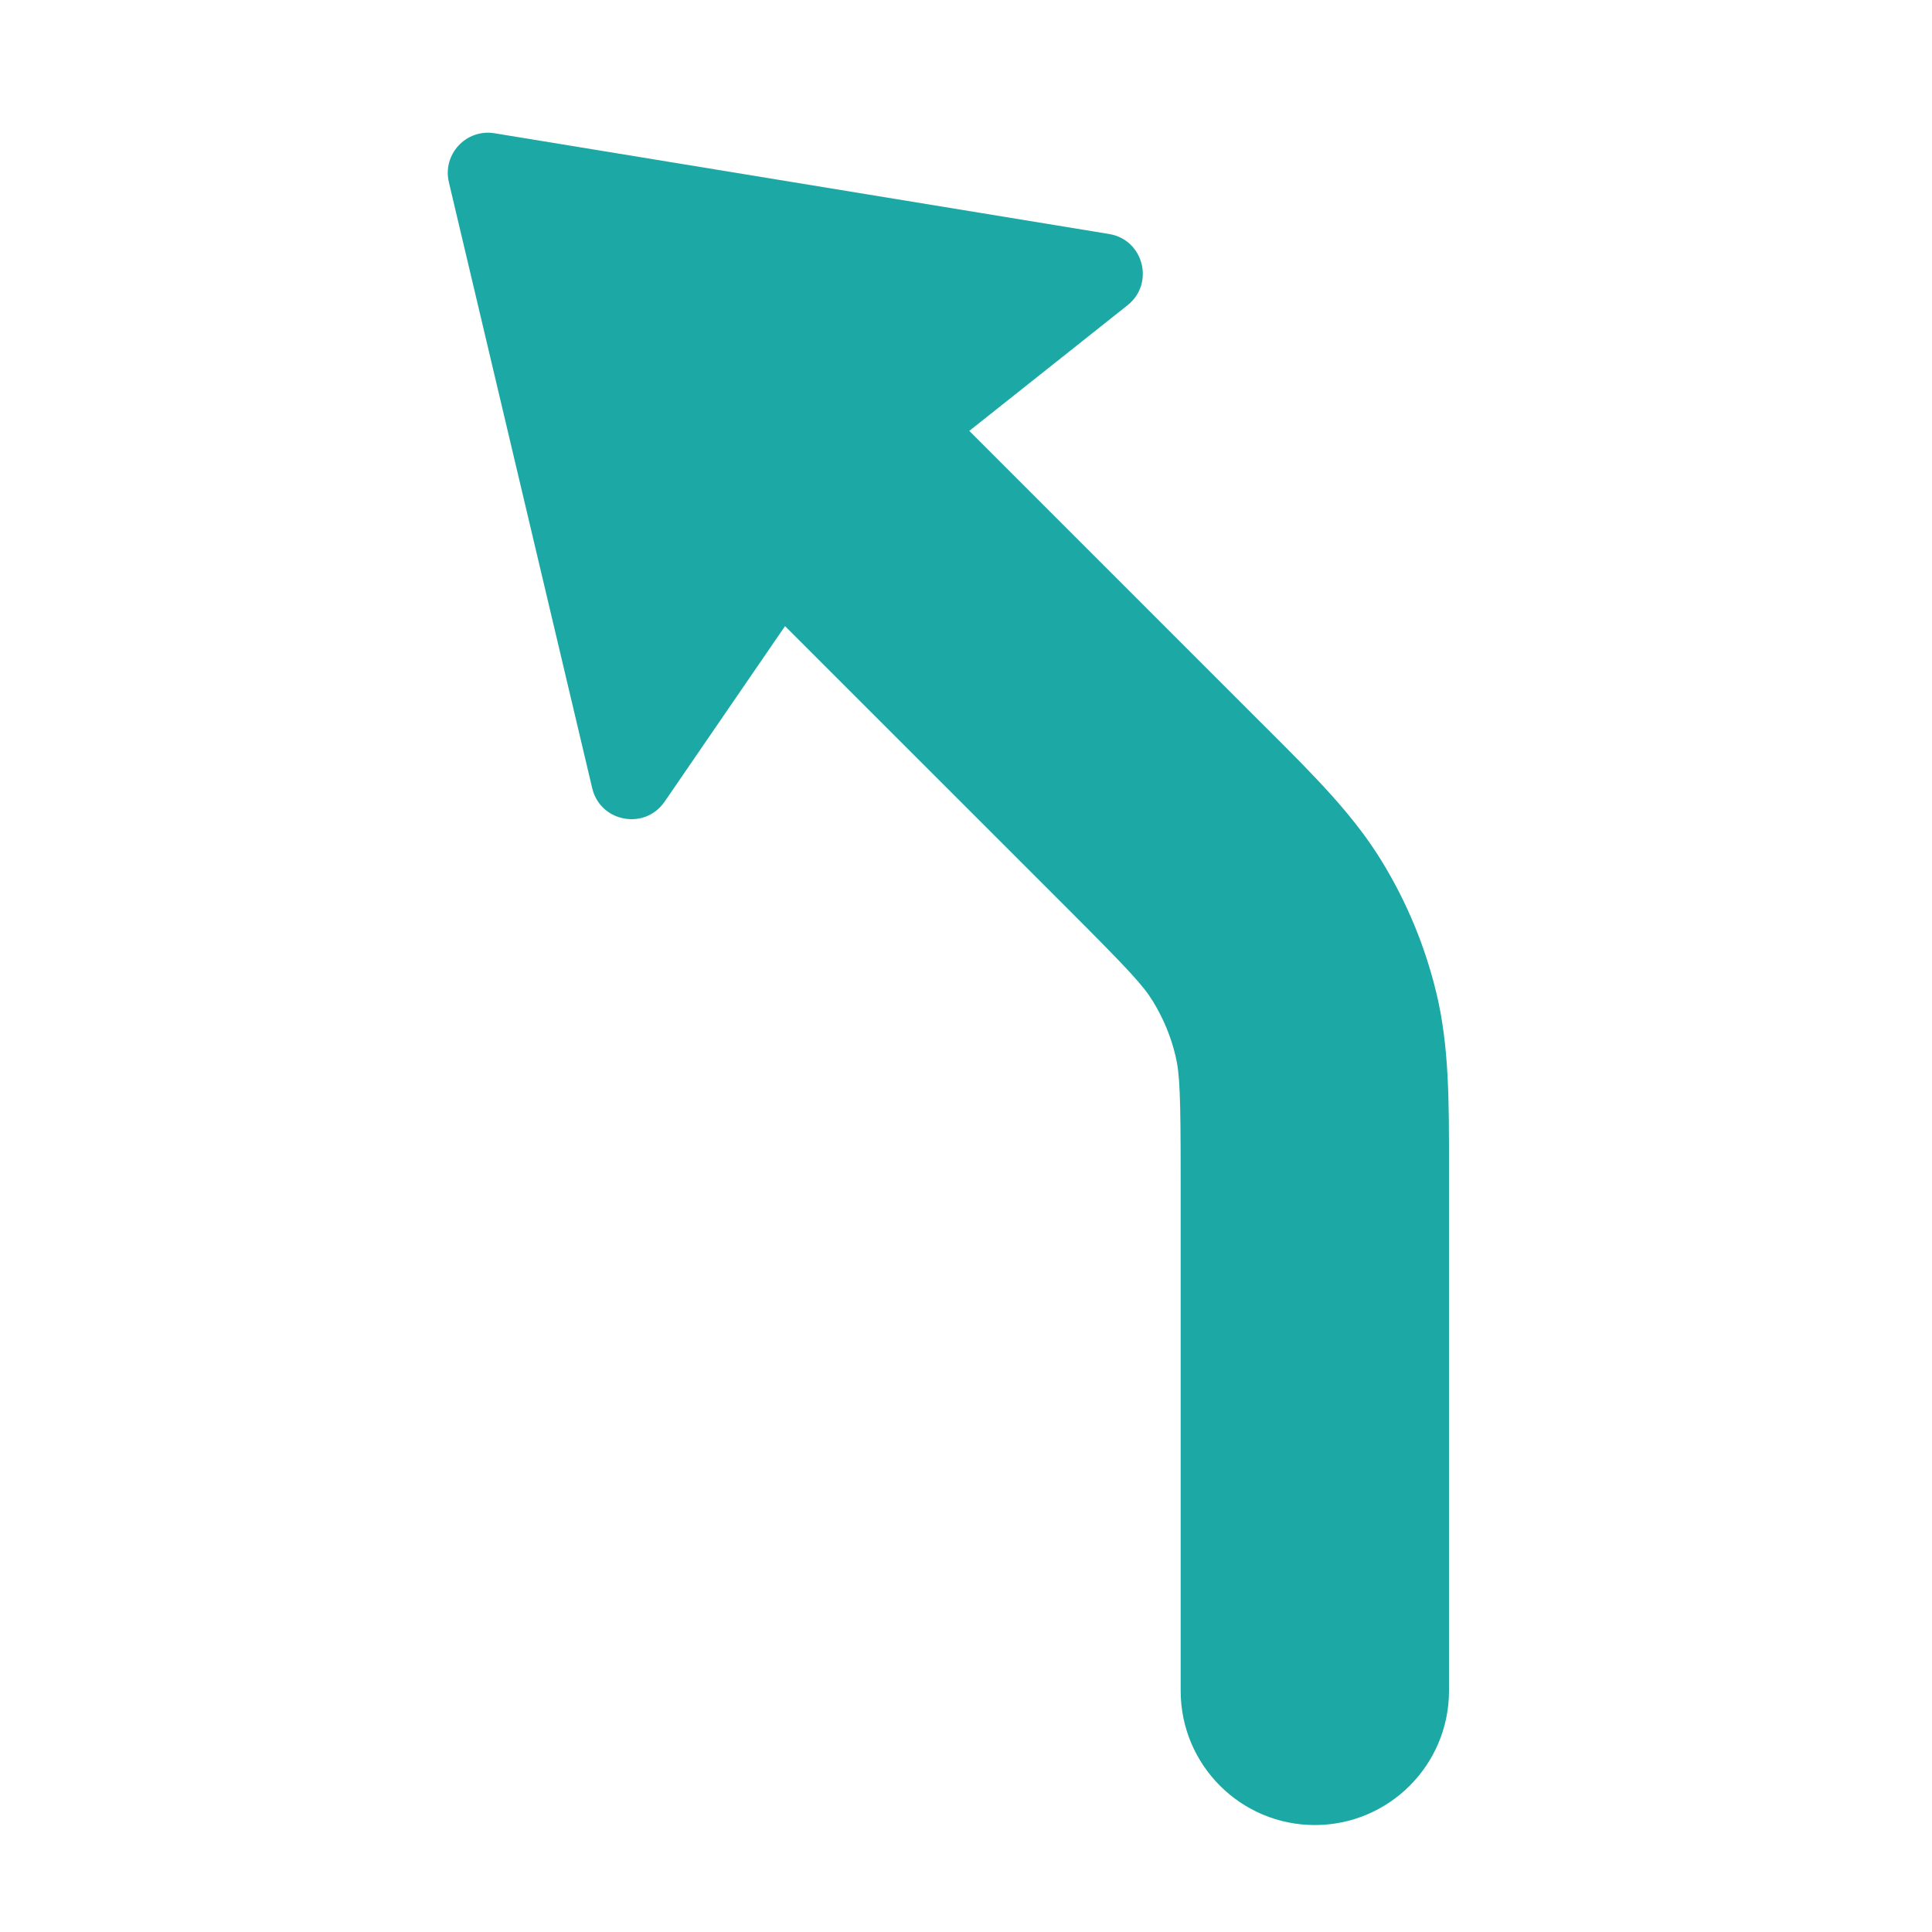
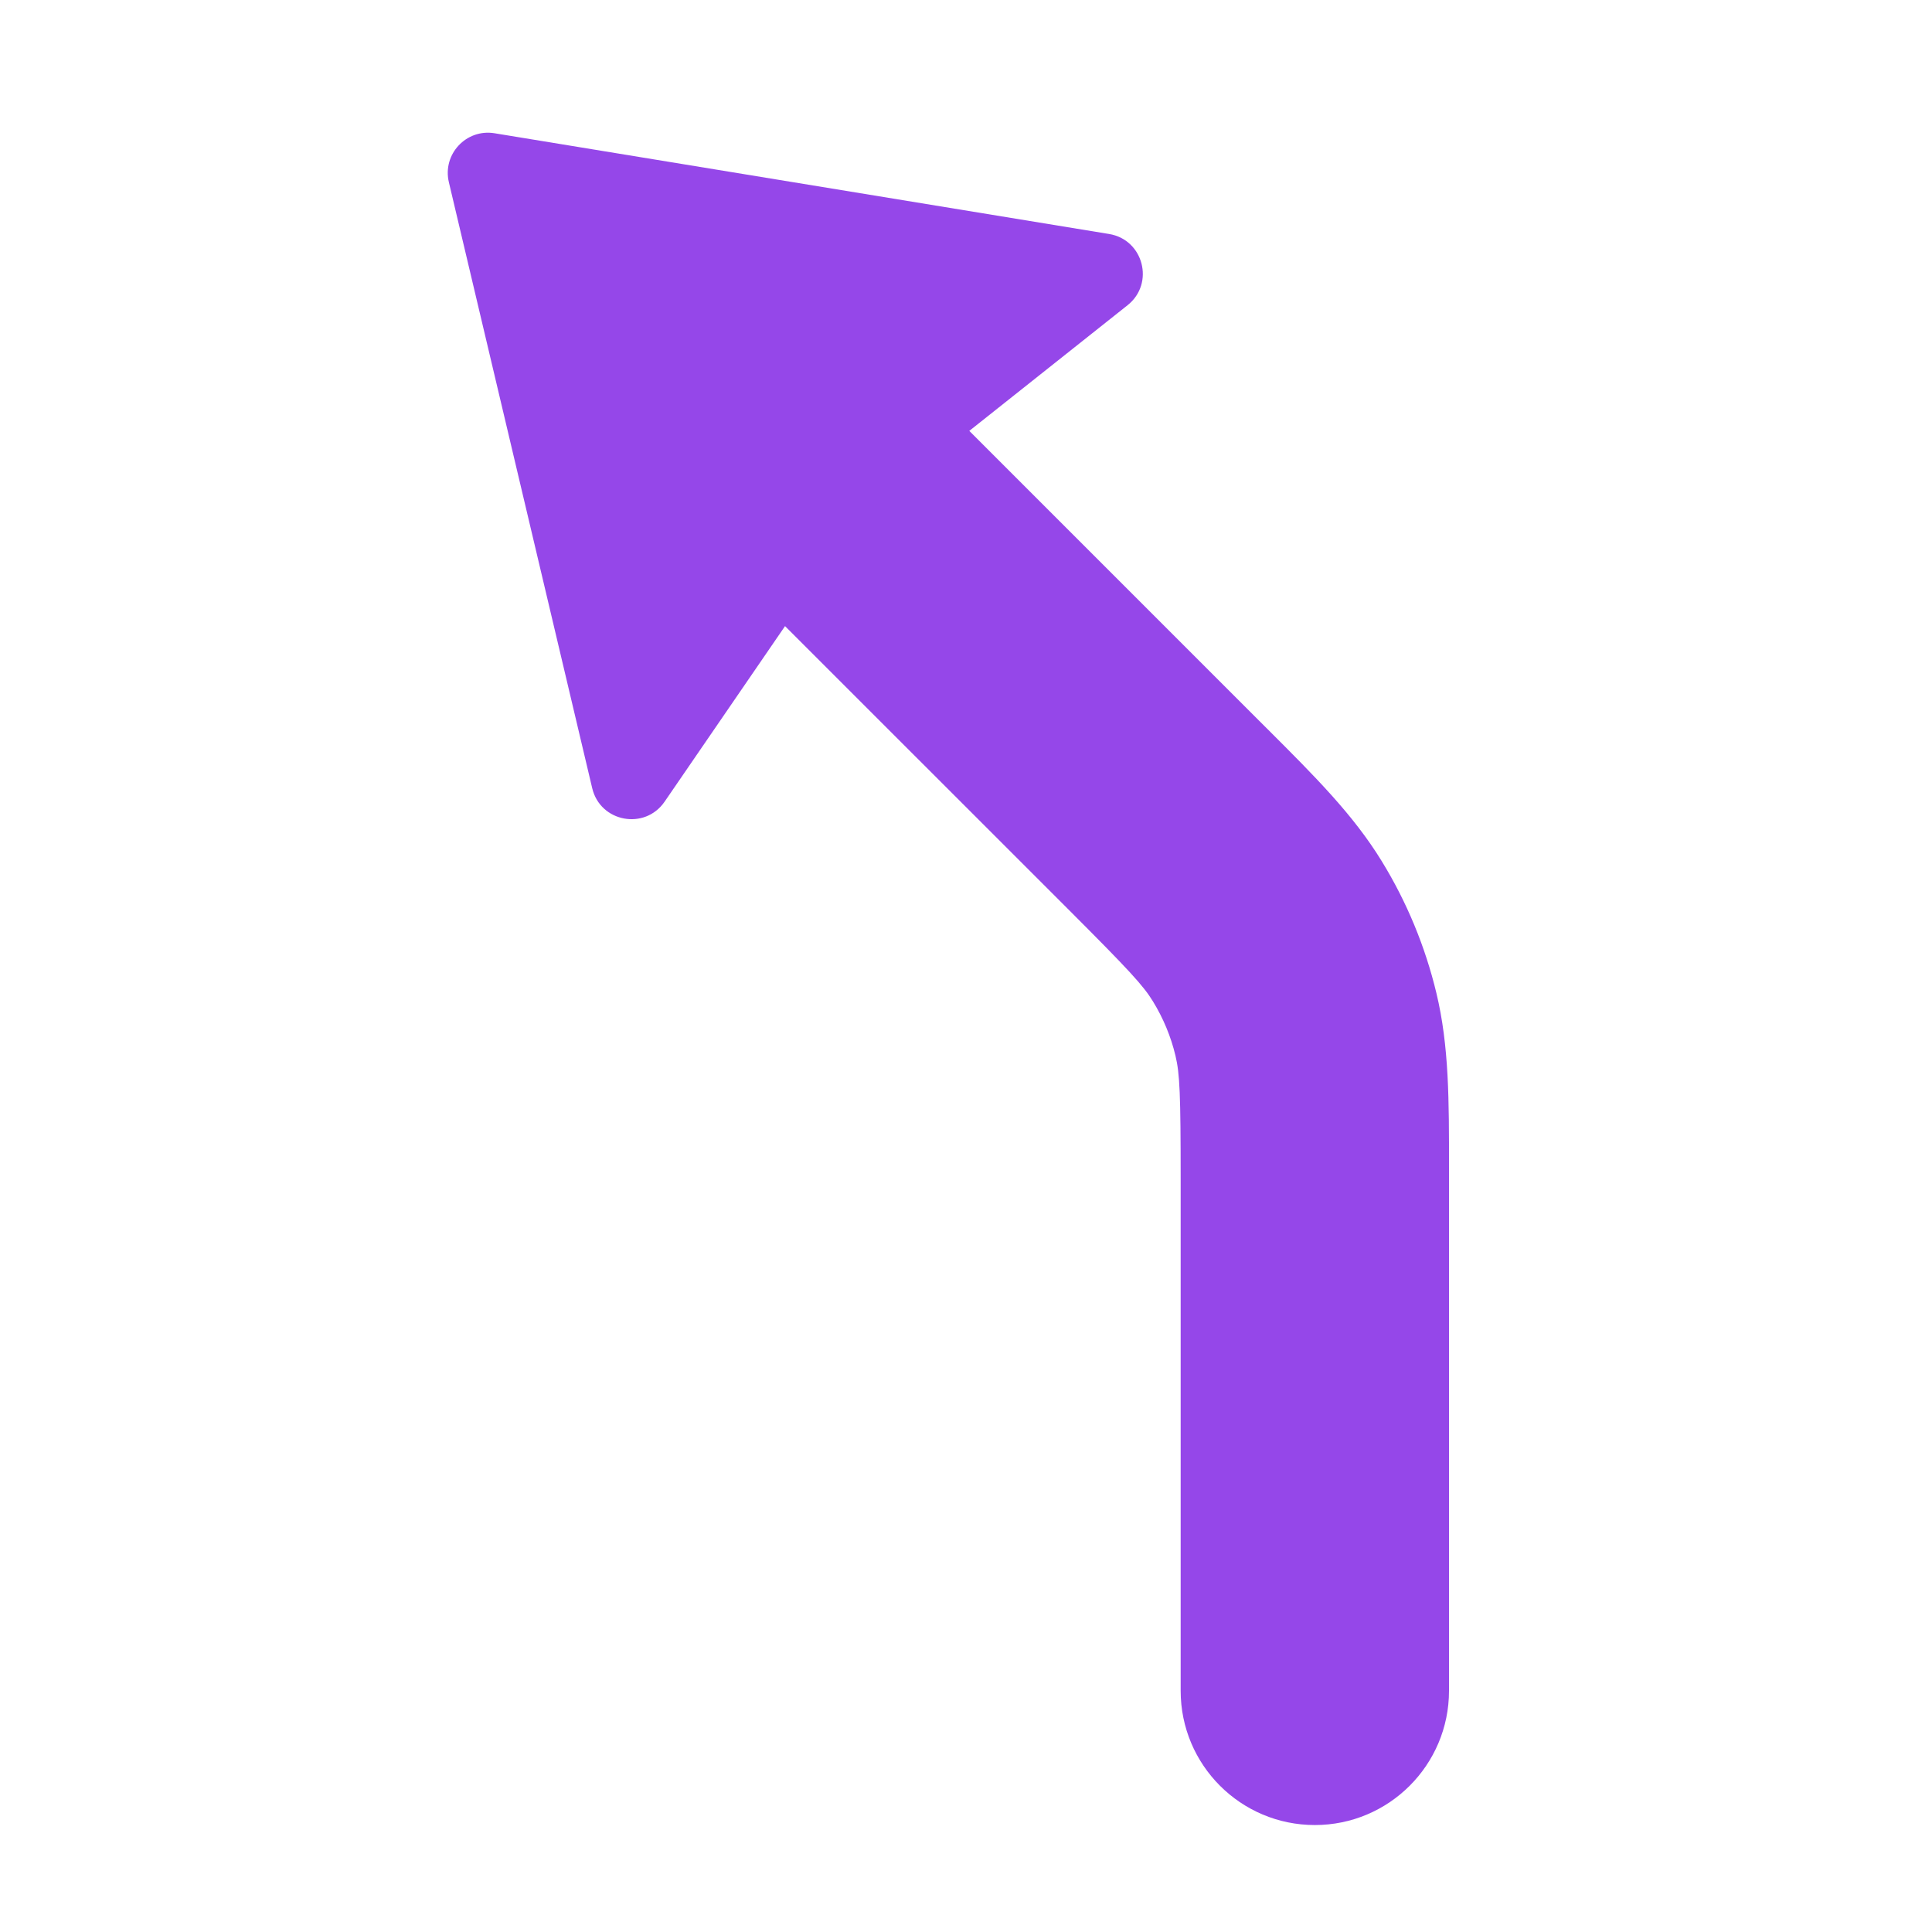
<svg xmlns="http://www.w3.org/2000/svg" width="36" height="36" viewBox="0 0 36 36" fill="none">
-   <path d="M13.5 7.003C12.524 7.979 12.524 9.562 13.5 10.539L19.921 16.959C21.042 18.081 21.304 18.365 21.484 18.66C21.676 18.973 21.818 19.314 21.903 19.671C21.984 20.007 22 20.393 22 21.98V31.506C22 32.887 23.119 34.007 24.5 34.007C25.881 34.007 27 32.887 27 31.506V21.98C27 21.902 27 21.826 27 21.75C27.001 20.507 27.002 19.489 26.765 18.504C26.557 17.637 26.214 16.808 25.747 16.047C25.218 15.183 24.498 14.464 23.619 13.586C23.565 13.532 23.511 13.478 23.456 13.424L17.036 7.003C16.059 6.027 14.476 6.027 13.5 7.003Z" fill="#1CA9A6" />
-   <path d="M8.364 3.395C8.241 2.875 8.687 2.396 9.215 2.483L20.666 4.36C21.308 4.465 21.52 5.282 21.011 5.687L16.002 9.664L12.384 14.938C12.015 15.475 11.185 15.32 11.035 14.687L8.364 3.395Z" fill="#1CA9A6" />
+   <path d="M13.5 7.003C12.524 7.979 12.524 9.562 13.5 10.539L19.921 16.959C21.042 18.081 21.304 18.365 21.484 18.66C21.676 18.973 21.818 19.314 21.903 19.671C21.984 20.007 22 20.393 22 21.98V31.506C22 32.887 23.119 34.007 24.5 34.007C25.881 34.007 27 32.887 27 31.506V21.98C27 21.902 27 21.826 27 21.75C27.001 20.507 27.002 19.489 26.765 18.504C26.557 17.637 26.214 16.808 25.747 16.047C25.218 15.183 24.498 14.464 23.619 13.586C23.565 13.532 23.511 13.478 23.456 13.424L17.036 7.003C16.059 6.027 14.476 6.027 13.5 7.003Z" fill="#9547E9" />
+   <path d="M8.364 3.395C8.241 2.875 8.687 2.396 9.215 2.483L20.666 4.36C21.308 4.465 21.52 5.282 21.011 5.687L16.002 9.664L12.384 14.938C12.015 15.475 11.185 15.32 11.035 14.687L8.364 3.395Z" fill="#9547E9" />
</svg>
